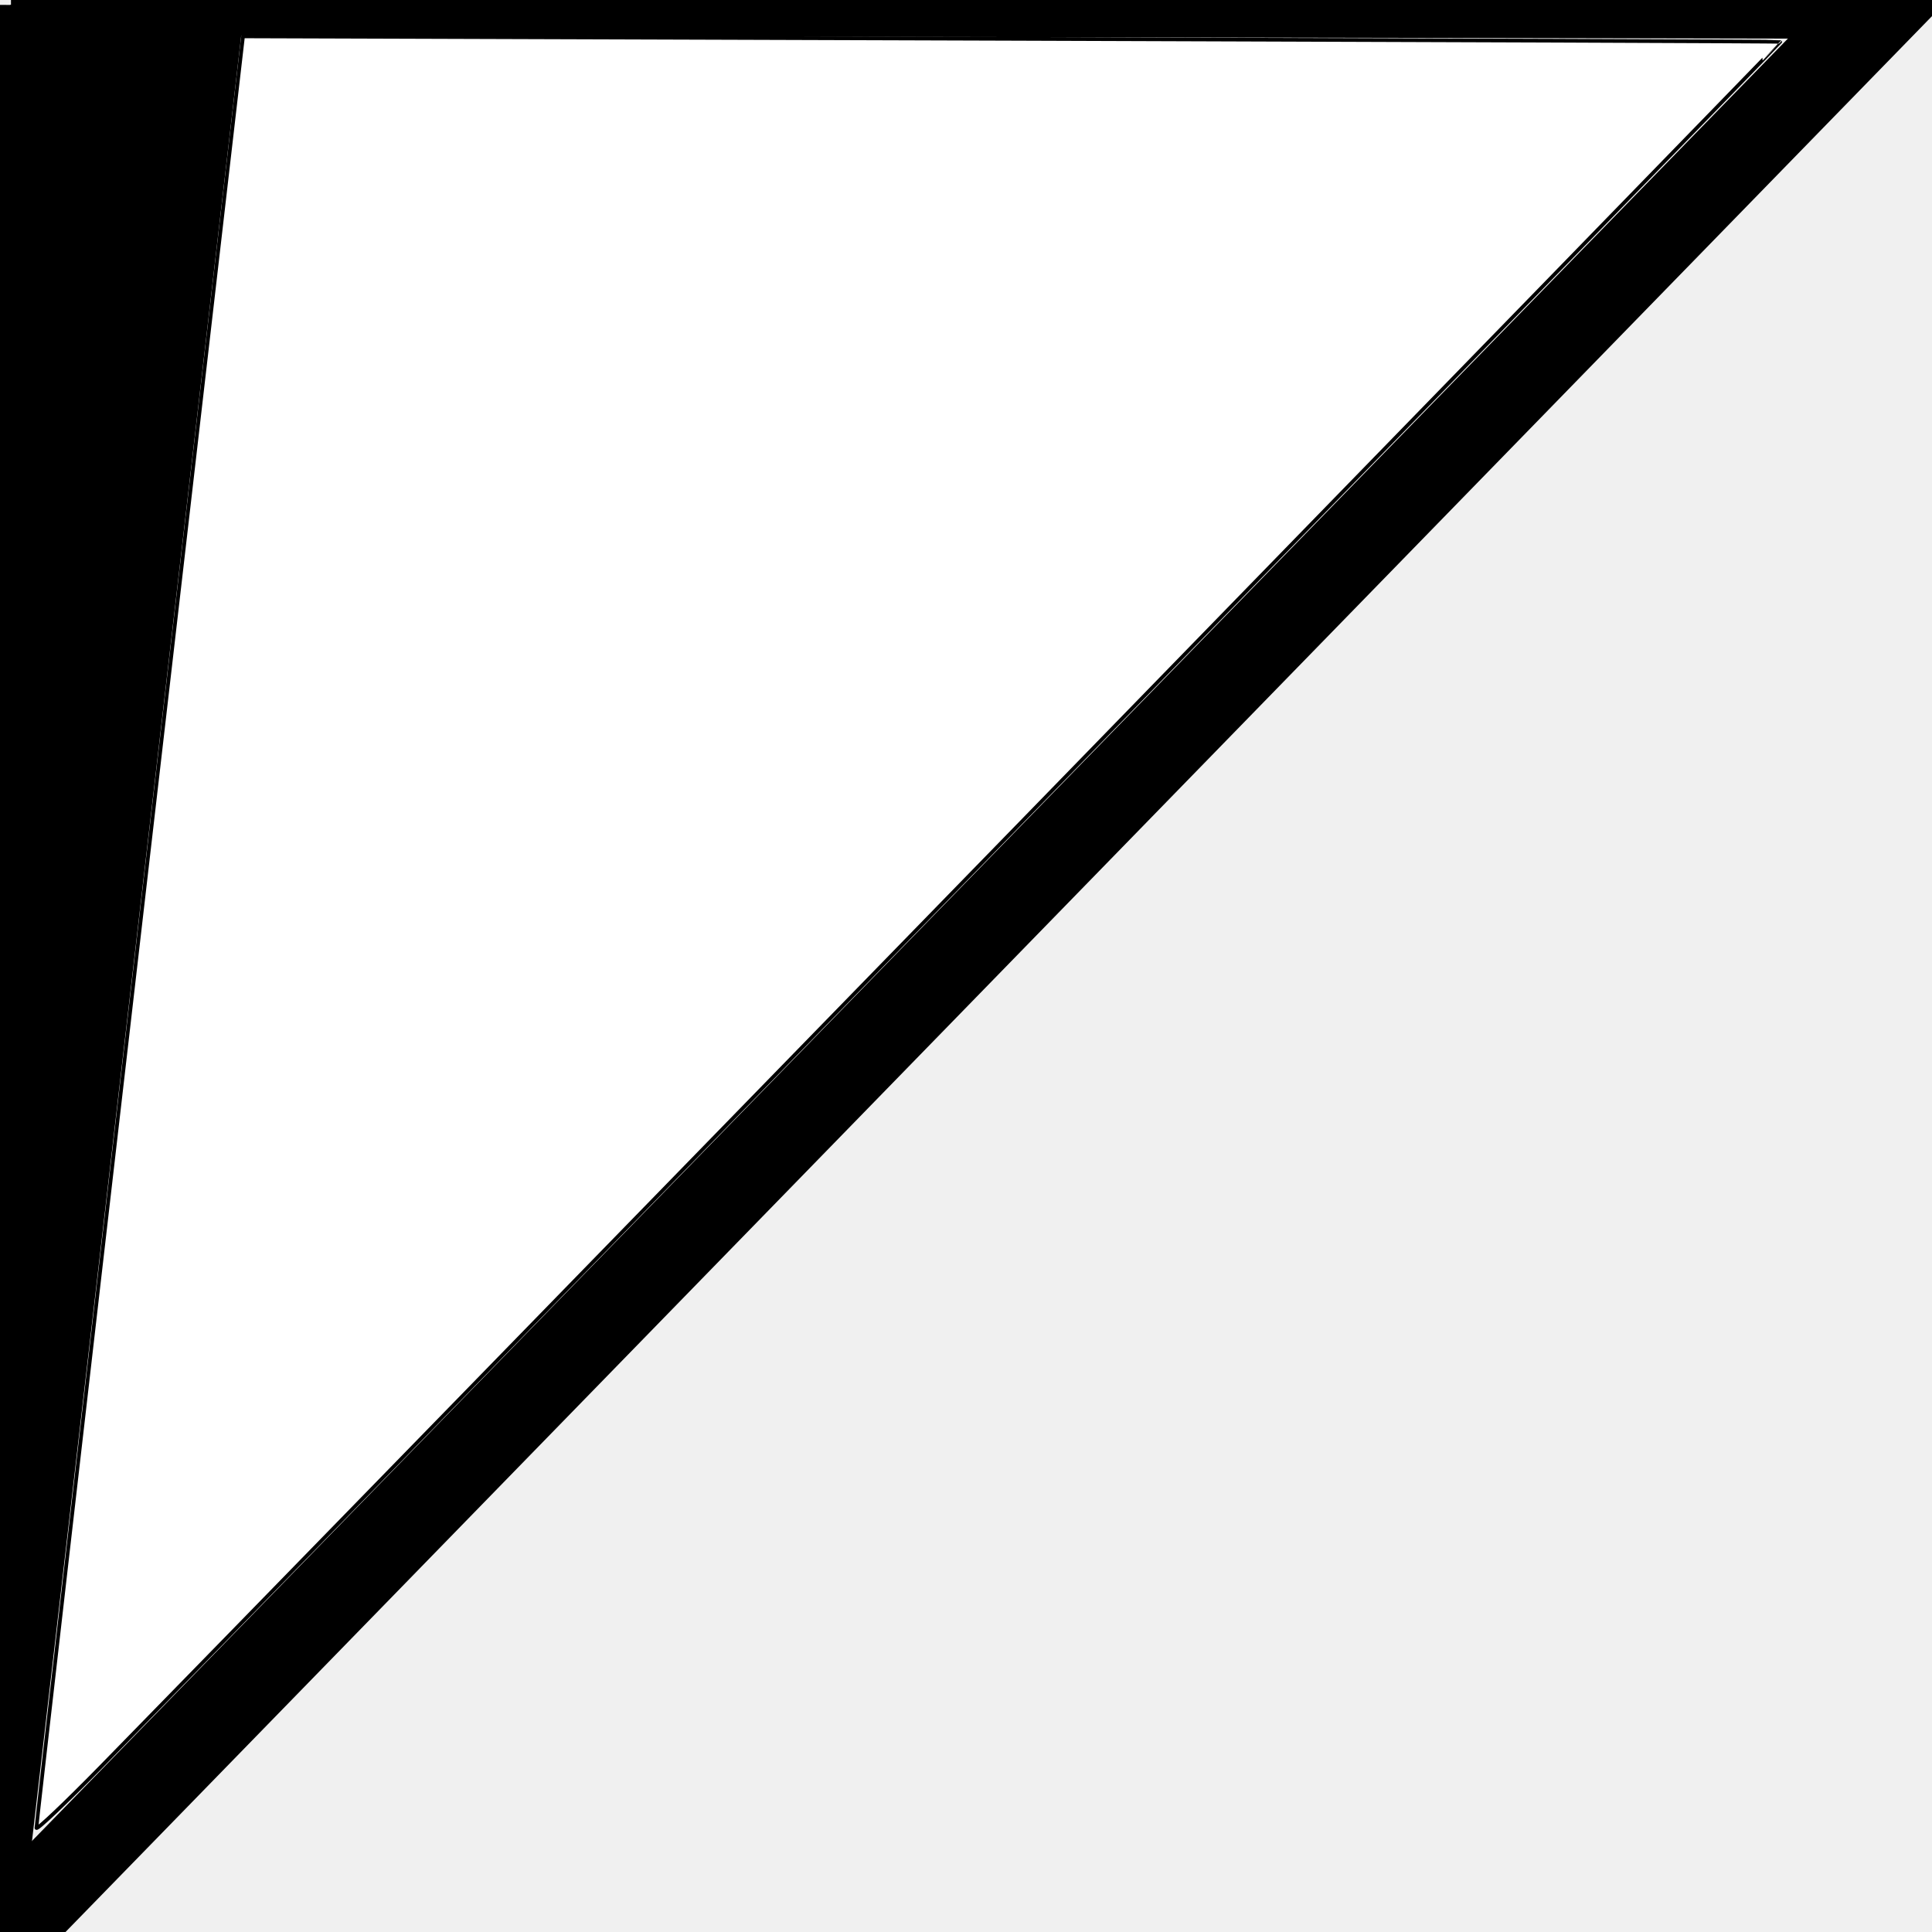
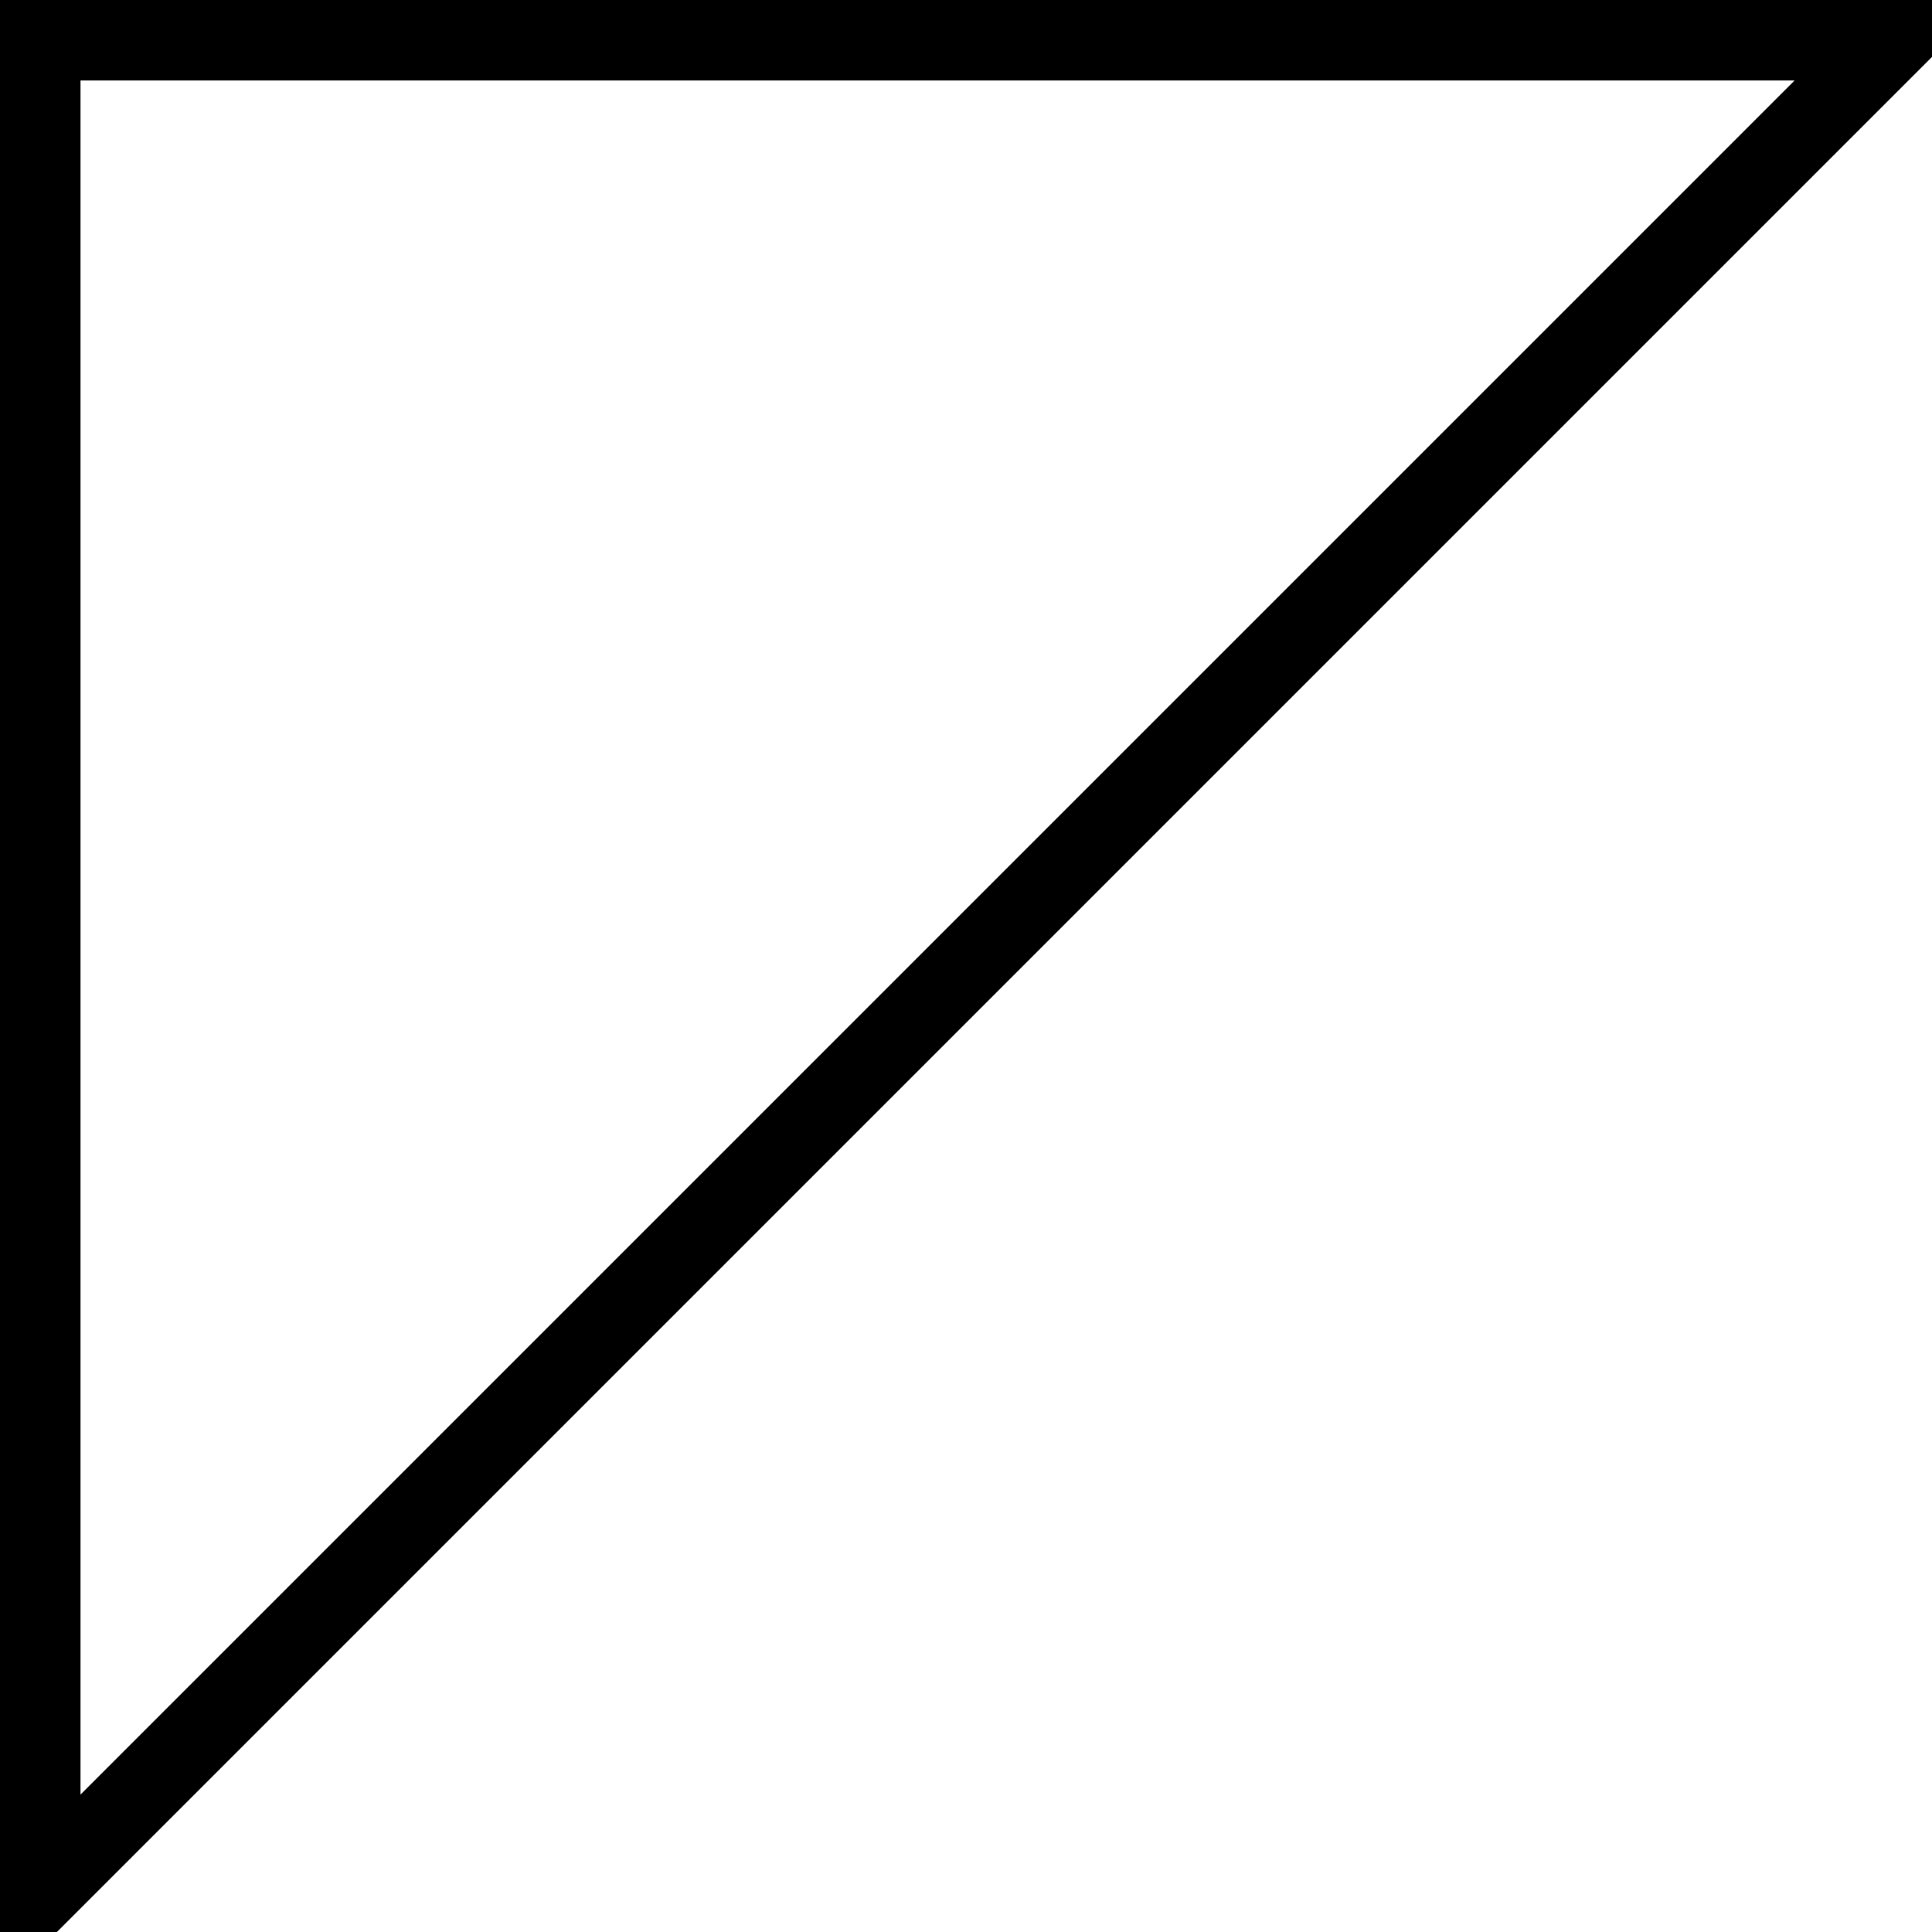
- <svg xmlns="http://www.w3.org/2000/svg" width="48" height="48" viewBox="0 0 48 48" version="1.1" id="svg1">
-   <defs id="defs1" />
-   <path d="M 0.013,48.099 47.517,-0.662 Z" style="fill:none;stroke:#000000;stroke-width:2.175" id="path2" />
-   <path style="fill:#000000" d="M 44.073,0.545 8.724,1.181" id="path1" />
-   <path style="fill:#000000" d="M 13.449,0.727 13.086,1.545" id="path3" />
-   <path style="fill:#000000" d="M 11.268,13.267 26.081,4.362" id="path4" />
-   <path style="fill:#000000" d="m 13.086,11.632 3.362,7.088" id="path5" />
-   <path style="fill:#000000;stroke:#000000;stroke-width:1.021;stroke-opacity:1" d="M 47.073,0.454 0.272,0.364" id="path6" />
-   <path style="fill:#000000;stroke:#000000;stroke-width:1.441;stroke-opacity:1" d="M 0.251,0.123 -0.123,47.403 5.303,0.581" id="path7" />
-   <path style="fill:#ffffff;stroke:#000000;stroke-width:0.091;stroke-opacity:1" d="M 0.905,45.414 C 0.902,45.352 2.056,35.311 3.469,23.102 L 6.038,0.904 25.124,0.965 C 35.621,0.998 44.218,1.031 44.229,1.039 44.245,1.05 7.556,38.737 2.488,43.915 1.619,44.802 0.907,45.477 0.905,45.414 Z" id="path8" />
+ <svg xmlns="http://www.w3.org/2000/svg" width="48" height="48" viewBox="0 0 48 48">
+   <path id="background" fill="#ffffff" stroke="none" d="M 0 0 L 48 0 L 48 48 L 0 48 Z" />
+   <polygon points="1,47 1,1 47,1" fill="none" stroke="#000000" stroke-width="2" />
</svg>
